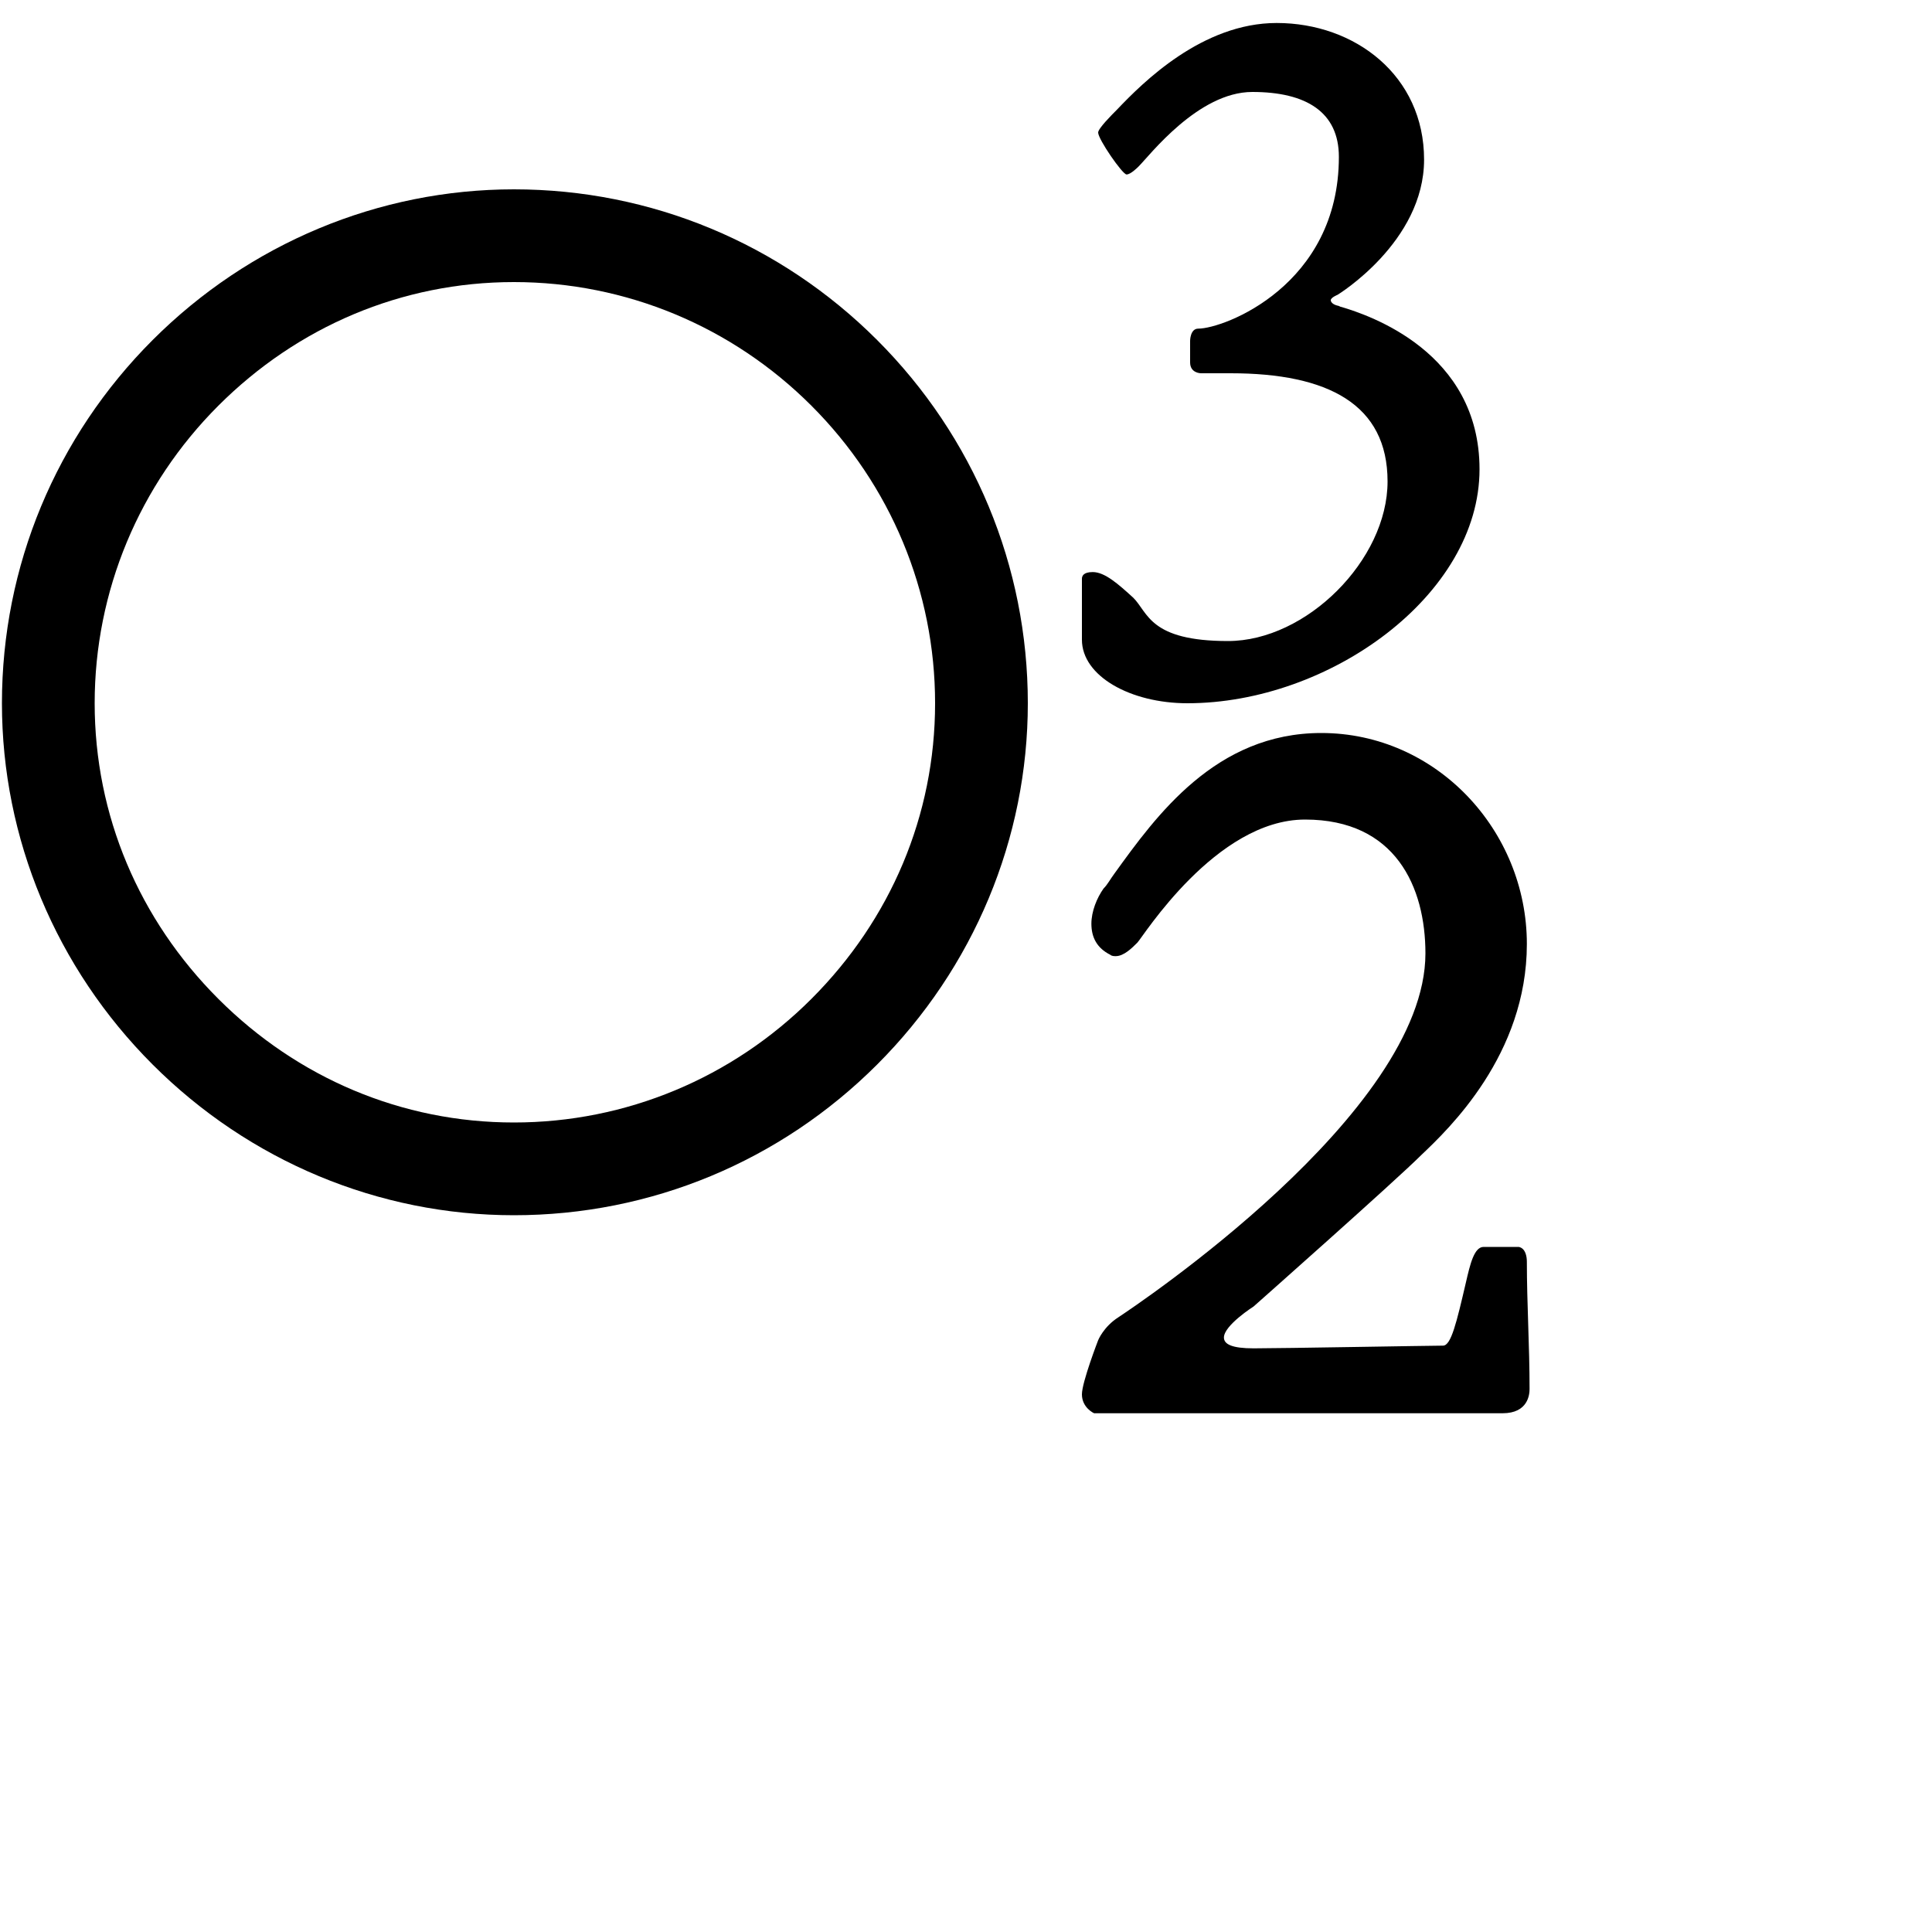
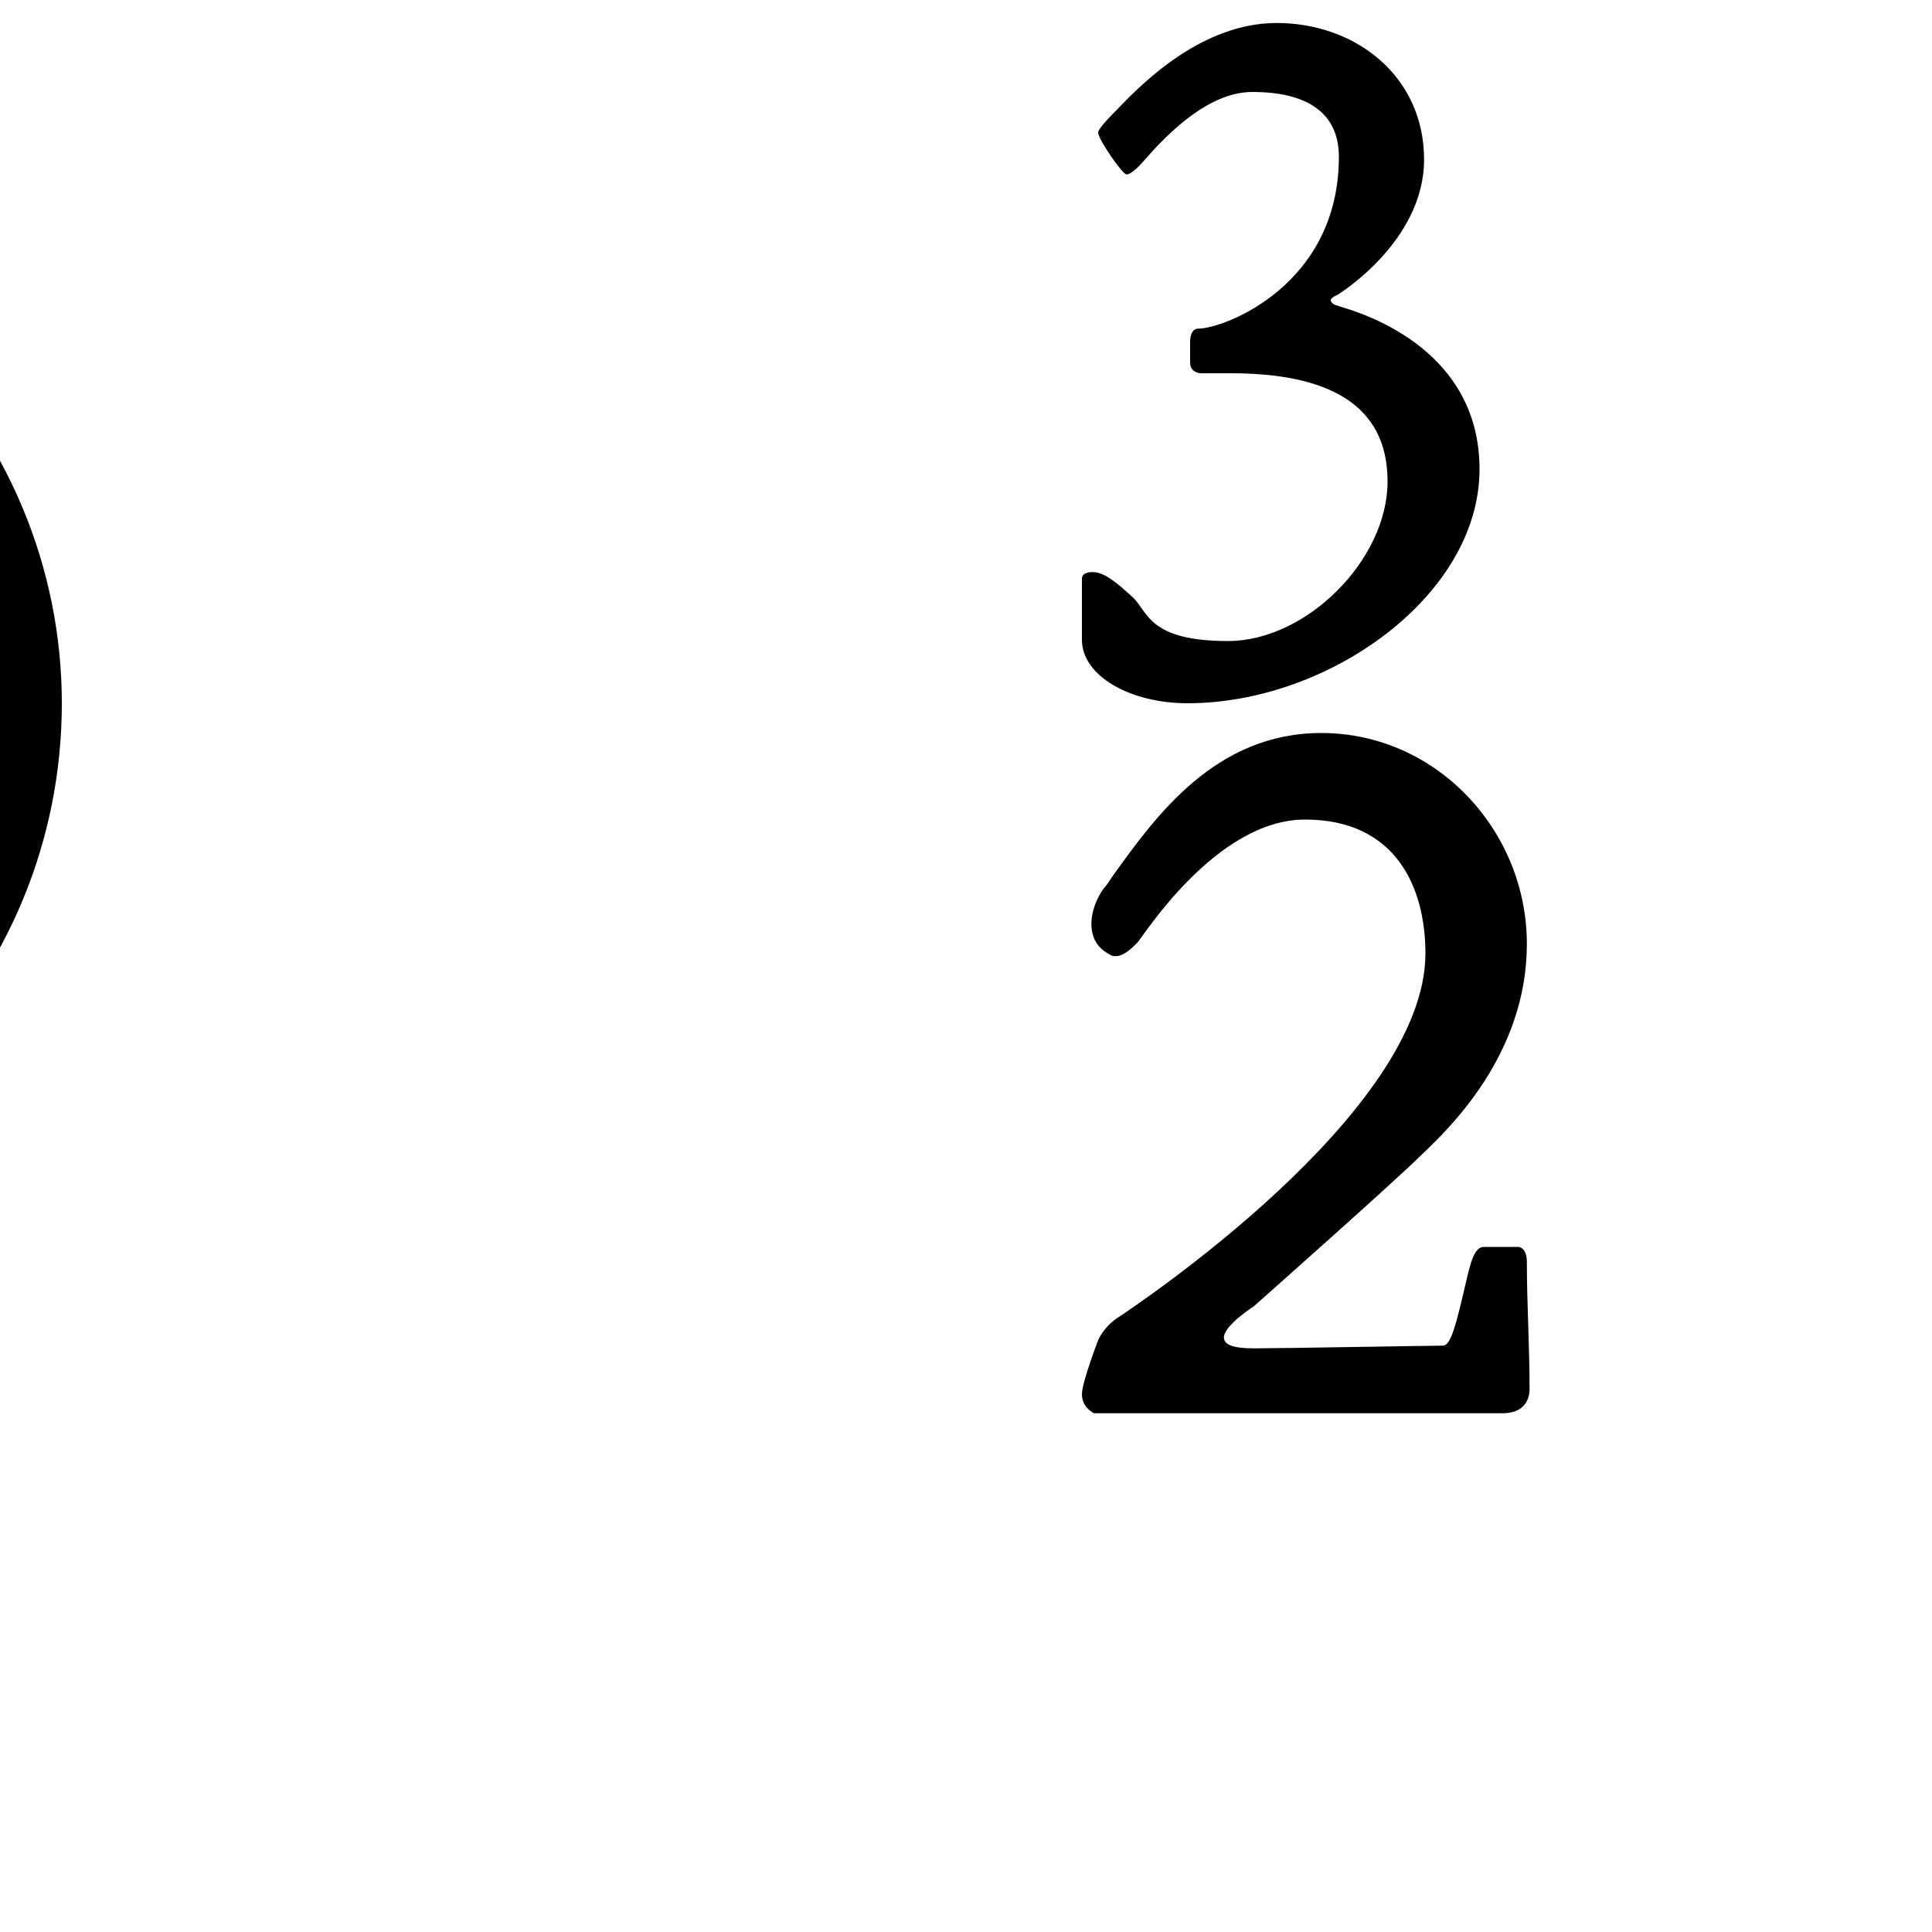
<svg xmlns="http://www.w3.org/2000/svg" xmlns:xlink="http://www.w3.org/1999/xlink" width="1000px" height="1000px" version="1.1" overflow="visible">
  <defs>
    <symbol id="o-3-over-2" viewBox="0 0 1000 1000" overflow="inherit">
-       <path transform="scale(1,-1), translte(-500, 0)" d="M266 -266c-70 0 -137 28 -187 78s-78 117 -78 188c0 70 28 137 78 187s117 78 187 78c71 0 138 -28 188 -78s78 -117 78 -187c0 -71 -28 -138 -78 -188s-117 -78 -188 -78zM266 217c-58 0 -112 -23 -153 -64s-64 -95 -64 -153s23 -113 64 -154s95 -64 153 -64 s113 23 154 64s64 96 64 154s-23 112 -64 153s-96 64 -154 64z" />
+       <path transform="scale(1,-1), translate(-500, 0)" d="M266 -266c-70 0 -137 28 -187 78s-78 117 -78 188c0 70 28 137 78 187s117 78 187 78c71 0 138 -28 188 -78s78 -117 78 -187c0 -71 -28 -138 -78 -188s-117 -78 -188 -78zM266 217c-58 0 -112 -23 -153 -64s-64 -95 -64 -153s23 -113 64 -154s95 -64 153 -64 s113 23 154 64s64 96 64 154s-23 112 -64 153s-96 64 -154 64z" />
      <path transform="scale(0.7,-0.7), translate(800, 250)" d="M80 2v16s0 9 6 9c19 0 104 32 104 127c0 33 -24 48 -64 48s-76 -47 -84 -55c-1 -1 -6 -6 -9 -6s-21 26 -21 31c0 3 10 13 14 17c19 20 63 64 118 64c58 0 109 -39 109 -101c0 -61 -64 -100 -64 -100s-5 -2 -5 -4c0 -1 1 -3 5 -4c1 0 2 -1 3 -1c20 -6 102 -33 102 -120 c0 -93 -111 -173 -216 -173c-42 0 -78 20 -78 47v45c0 2 1 5 8 5c9 0 19 -9 30 -19c11 -11 12 -32 70 -32s118 60 118 118c0 57 -44 80 -116 80h-22s-8 0 -8 8z" />
      <path transform="scale(0.7,-0.7), translate(800, -275)" d="M297 -127h26c5 -1 6 -7 6 -11c0 -31 2 -62 2 -94c0 -4 -1 -18 -20 -18h-302s-9 4 -9 14c0 9 12 40 12 40s4 10 15 17c12 8 227 151 227 269c0 49 -22 99 -89 99c-66 0 -120 -87 -124 -91s-10 -10 -16 -10c-1 0 -3 0 -4 1c-10 5 -14 13 -14 23c0 9 4 19 9 26c3 3 5 7 8 11 c31 43 75 104 153 104c85 0 152 -72 152 -156c0 -82 -58 -137 -78 -156c-19 -19 -124 -112 -124 -112s-22 -14 -22 -23c0 -5 6 -8 22 -8c20 0 131 2 140 2c6 0 10 17 17 47c3 13 6 26 13 26z" />
    </symbol>
  </defs>
  <use xlink:href="#o-3-over-2" x="0" y="364" height="1000px" width="1000px" />
</svg>
